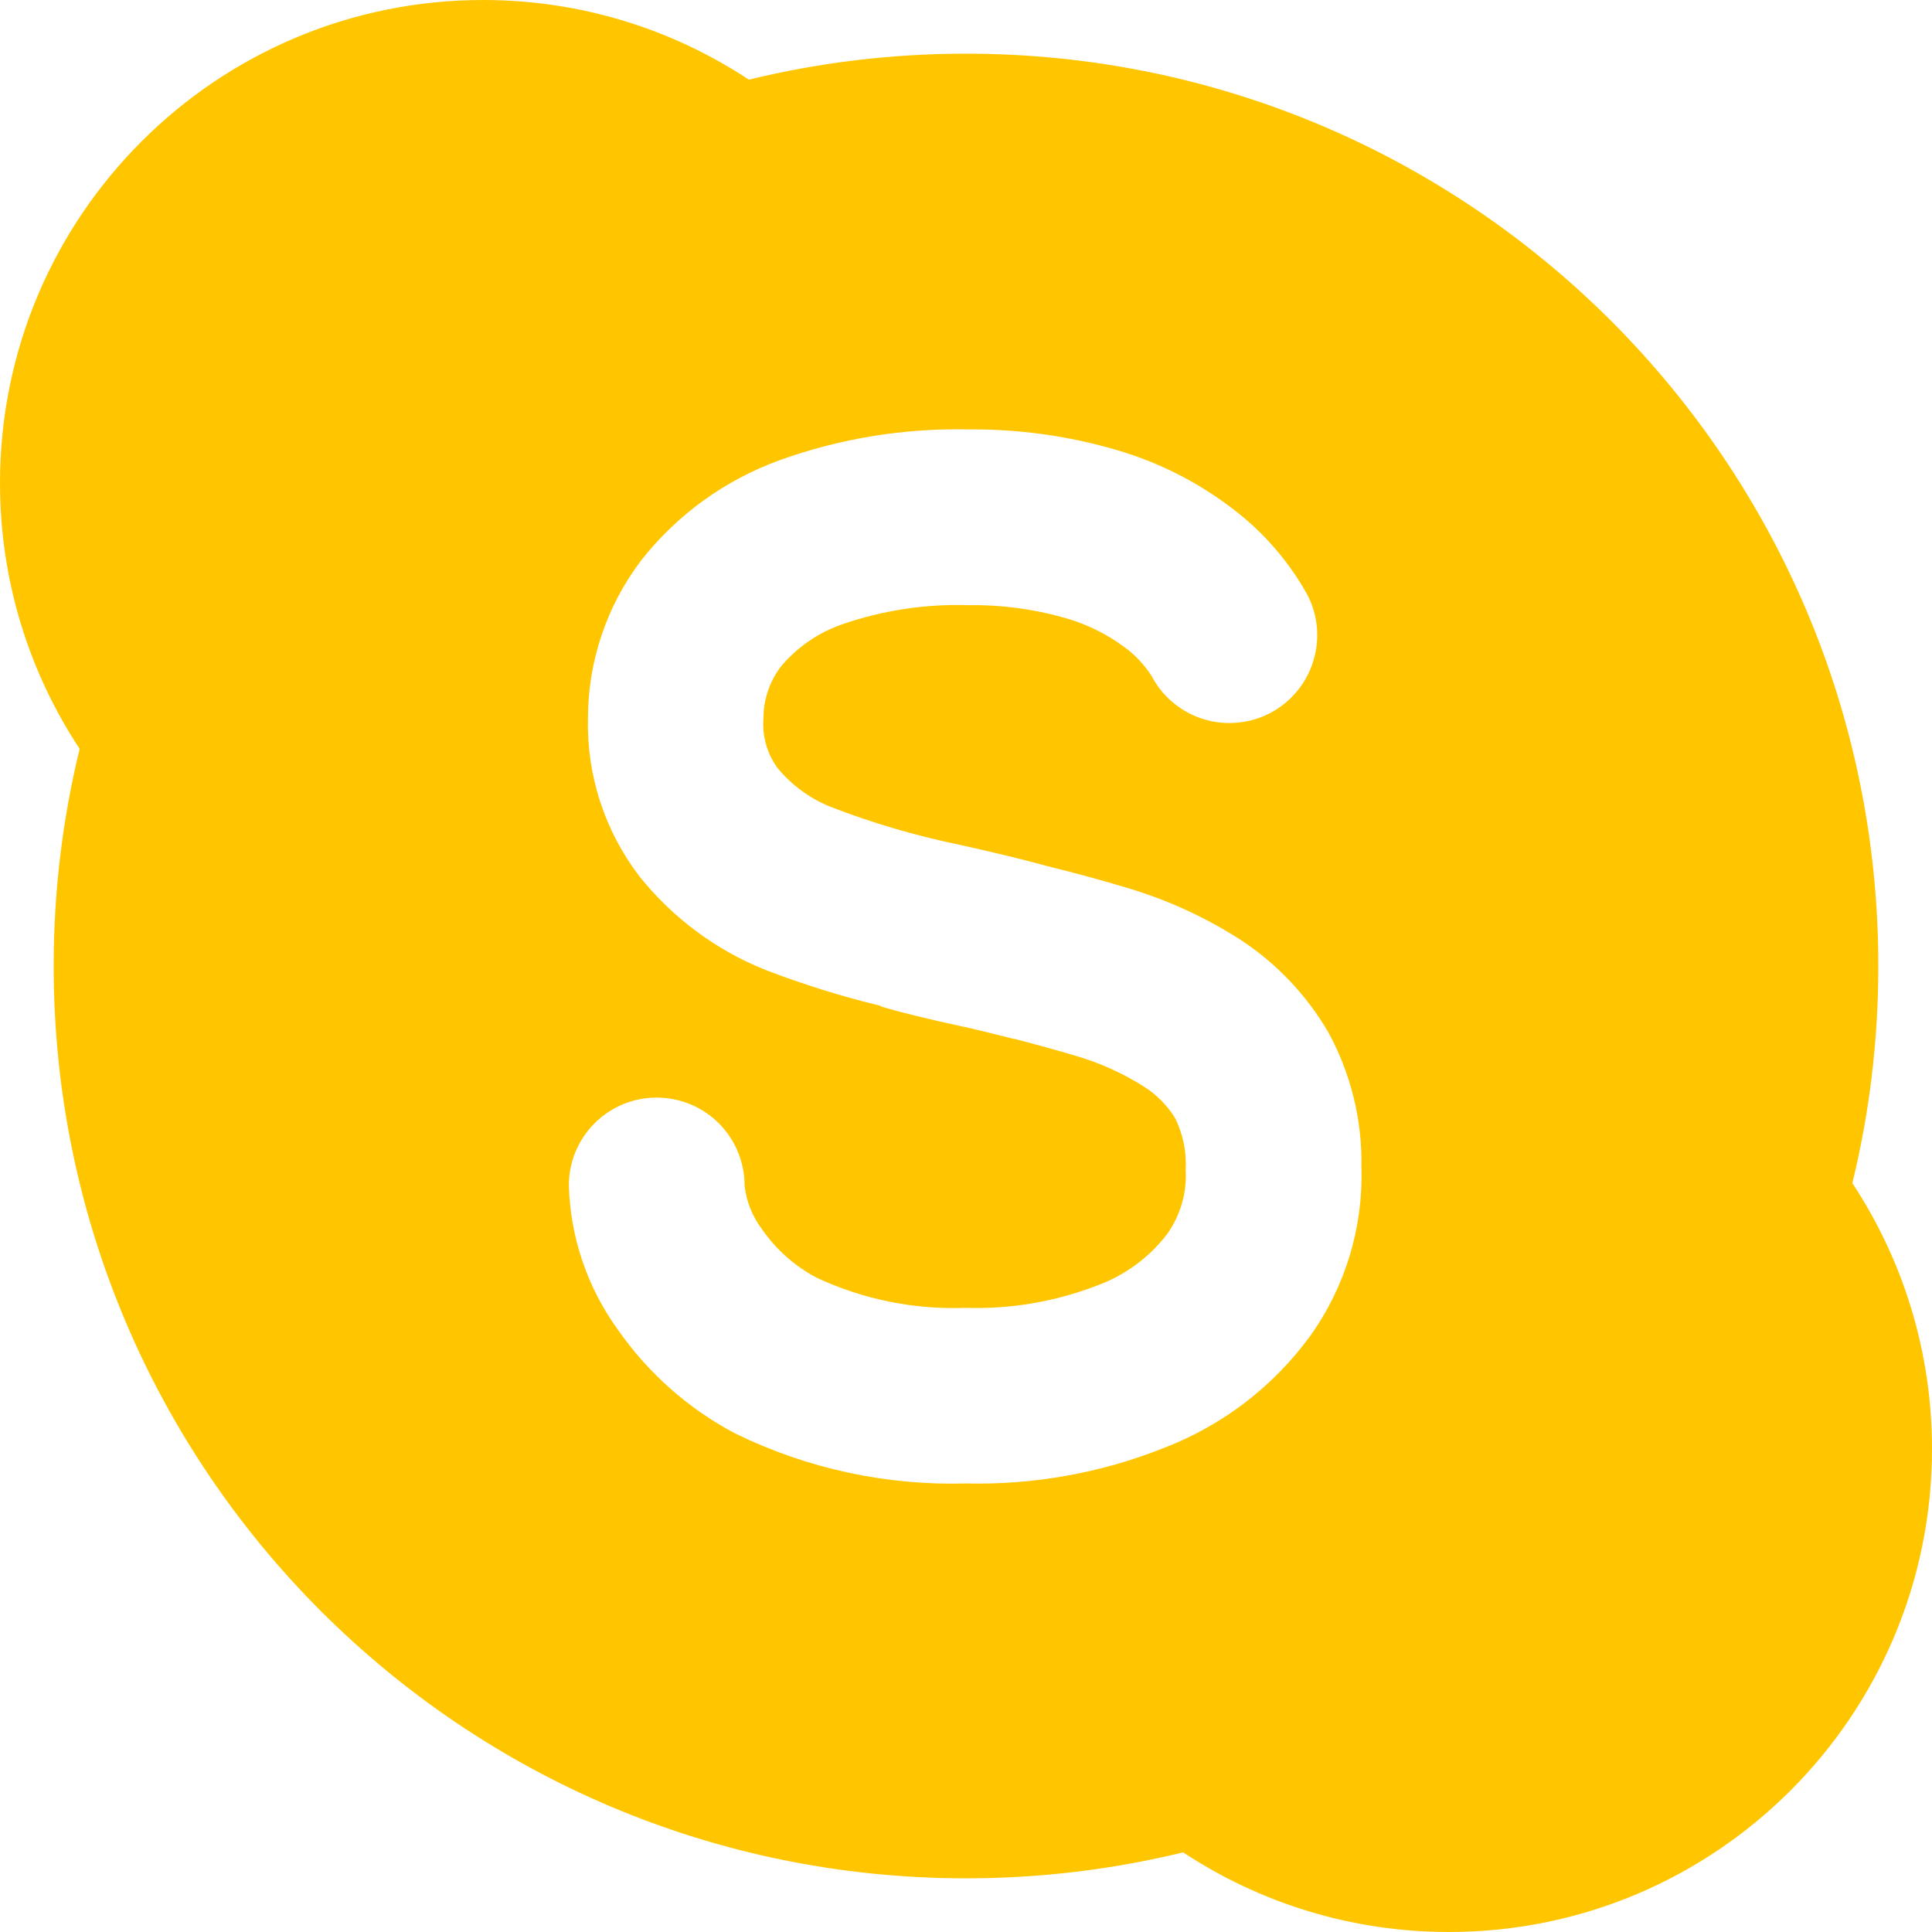
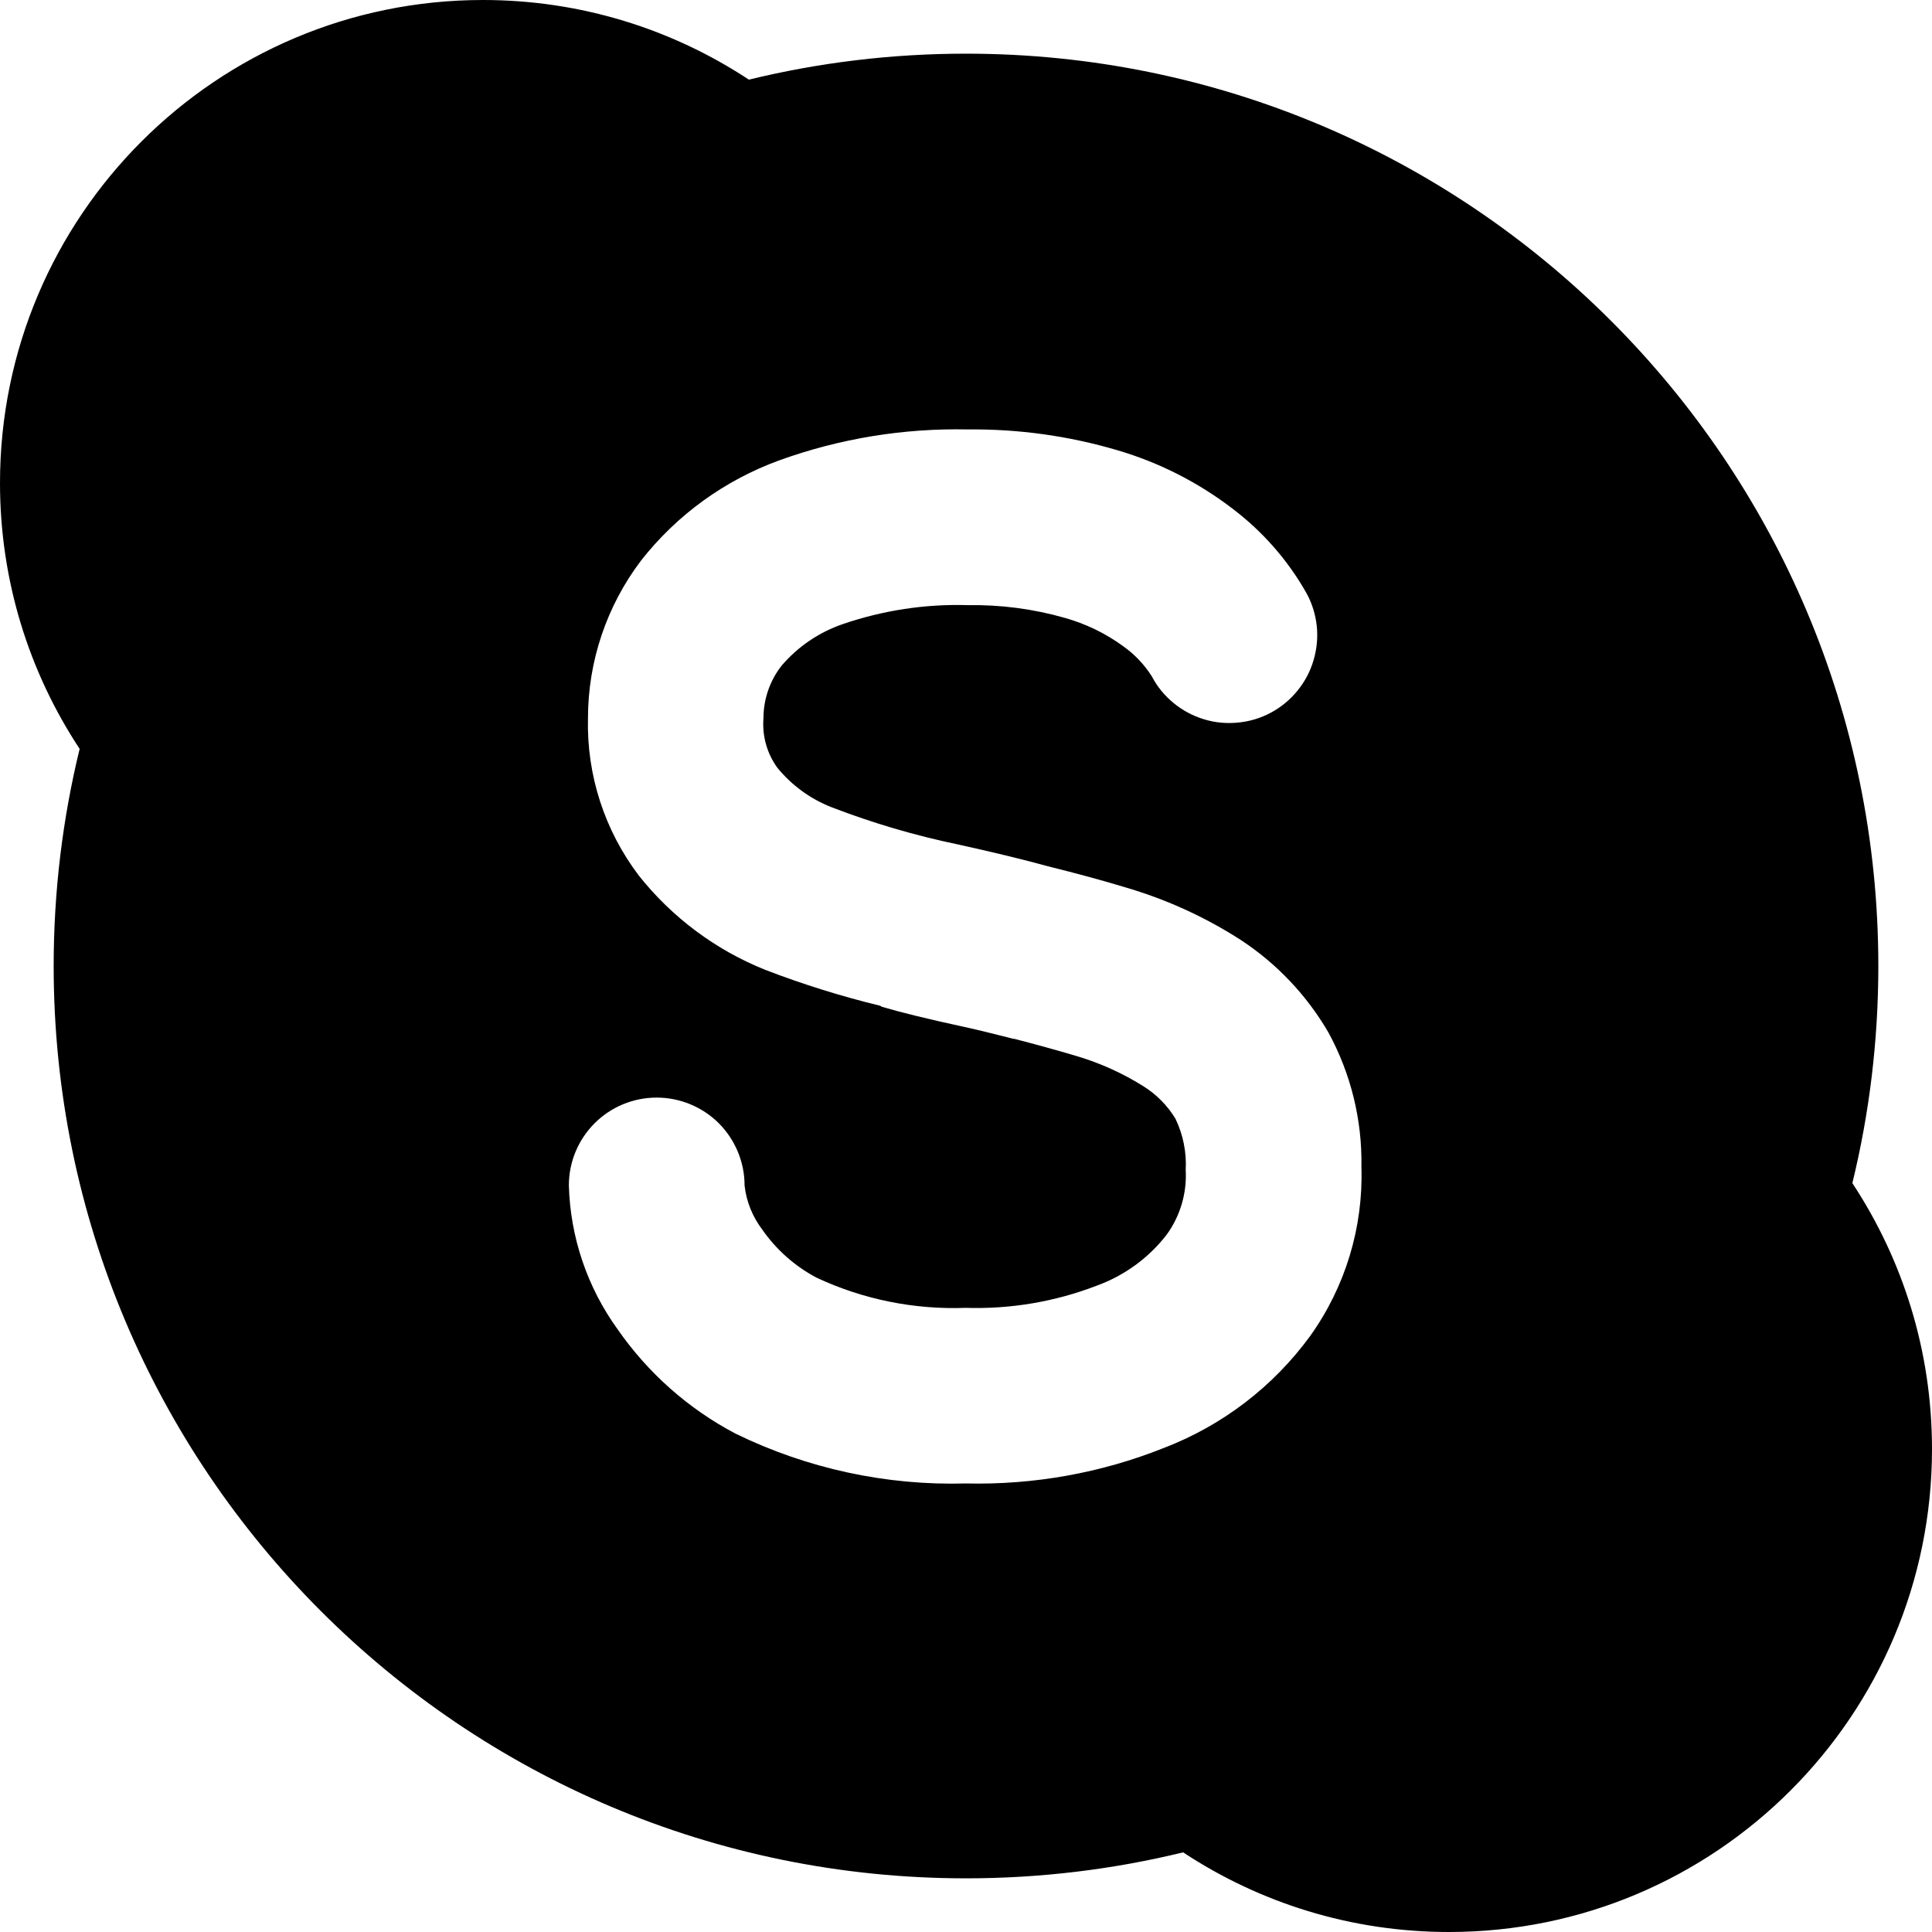
- <svg xmlns="http://www.w3.org/2000/svg" width="18" height="18" viewBox="0 0 18 18" fill="none">
-   <path fill-rule="evenodd" clip-rule="evenodd" d="M6.977 0.742C7.625 0.584 8.303 0.5 9 0.5C13.694 0.5 17.5 4.306 17.5 9C17.5 9.697 17.416 10.375 17.258 11.023C17.727 11.734 18 12.585 18 13.5C18 15.985 15.985 18 13.5 18C12.585 18 11.734 17.727 11.023 17.258C10.375 17.416 9.697 17.5 9 17.5C4.306 17.5 0.5 13.694 0.5 9C0.5 8.303 0.584 7.625 0.742 6.977C0.273 6.266 0 5.415 0 4.5C0 2.015 2.015 0 4.5 0C5.415 0 6.266 0.273 6.977 0.742ZM10.504 8.273C10.878 8.384 11.233 8.547 11.561 8.758C11.896 8.978 12.176 9.274 12.377 9.62C12.586 10.004 12.692 10.435 12.684 10.872C12.702 11.436 12.534 11.989 12.206 12.448C11.862 12.919 11.389 13.281 10.844 13.49C10.258 13.724 9.63 13.836 8.999 13.821C8.257 13.842 7.521 13.683 6.853 13.357C6.414 13.126 6.038 12.793 5.755 12.386C5.472 11.995 5.313 11.527 5.3 11.044C5.3 10.827 5.386 10.619 5.54 10.465C5.693 10.312 5.901 10.226 6.118 10.226C6.335 10.226 6.543 10.312 6.697 10.465C6.85 10.619 6.937 10.827 6.937 11.044C6.953 11.194 7.011 11.336 7.102 11.456C7.232 11.643 7.405 11.796 7.606 11.903C8.041 12.107 8.519 12.203 8.999 12.185C9.415 12.198 9.829 12.128 10.216 11.979C10.476 11.885 10.704 11.719 10.872 11.5C10.997 11.326 11.059 11.114 11.047 10.901C11.056 10.736 11.023 10.571 10.951 10.422C10.877 10.3 10.775 10.197 10.654 10.121C10.46 9.999 10.25 9.904 10.03 9.839C9.85 9.785 9.655 9.732 9.452 9.679L9.437 9.678C9.428 9.675 9.415 9.671 9.404 9.669C9.4 9.668 9.396 9.667 9.393 9.666C9.26 9.633 9.128 9.599 8.986 9.568C8.625 9.49 8.374 9.427 8.217 9.38C8.214 9.379 8.21 9.377 8.207 9.374C8.205 9.373 8.202 9.371 8.199 9.37C7.836 9.282 7.479 9.17 7.13 9.036C6.668 8.851 6.262 8.548 5.953 8.159C5.633 7.738 5.465 7.221 5.478 6.692C5.478 6.162 5.652 5.645 5.973 5.222C6.307 4.796 6.754 4.473 7.263 4.288C7.826 4.085 8.421 3.988 9.018 4.001C9.488 3.996 9.957 4.061 10.408 4.194C10.798 4.308 11.164 4.494 11.487 4.742C11.766 4.954 11.999 5.22 12.172 5.526C12.224 5.62 12.256 5.724 12.268 5.832C12.279 5.939 12.269 6.047 12.238 6.151C12.208 6.254 12.157 6.351 12.089 6.434C12.021 6.518 11.937 6.588 11.842 6.639C11.747 6.69 11.643 6.722 11.535 6.732C11.428 6.743 11.319 6.733 11.216 6.701C11.113 6.67 11.017 6.618 10.934 6.55C10.85 6.481 10.781 6.397 10.731 6.301C10.661 6.191 10.571 6.096 10.465 6.021C10.301 5.901 10.117 5.812 9.922 5.757C9.628 5.673 9.323 5.633 9.017 5.638C8.622 5.626 8.228 5.686 7.854 5.814C7.631 5.89 7.434 6.024 7.281 6.203C7.172 6.343 7.113 6.515 7.113 6.692C7.1 6.857 7.146 7.021 7.244 7.155C7.378 7.318 7.551 7.444 7.748 7.521C8.13 7.668 8.523 7.784 8.923 7.867C9.259 7.941 9.53 8.007 9.76 8.07C10.021 8.135 10.275 8.203 10.504 8.273Z" fill="#FFC600" />
+ <svg xmlns="http://www.w3.org/2000/svg" width="18" height="18" viewBox="0 0 18 18" fill="currentColor">
+   <path fill-rule="evenodd" clip-rule="evenodd" d="M6.977 0.742C7.625 0.584 8.303 0.5 9 0.5C13.694 0.5 17.5 4.306 17.5 9C17.5 9.697 17.416 10.375 17.258 11.023C17.727 11.734 18 12.585 18 13.5C18 15.985 15.985 18 13.5 18C12.585 18 11.734 17.727 11.023 17.258C10.375 17.416 9.697 17.5 9 17.5C4.306 17.5 0.5 13.694 0.5 9C0.5 8.303 0.584 7.625 0.742 6.977C0.273 6.266 0 5.415 0 4.5C0 2.015 2.015 0 4.5 0C5.415 0 6.266 0.273 6.977 0.742ZM10.504 8.273C10.878 8.384 11.233 8.547 11.561 8.758C11.896 8.978 12.176 9.274 12.377 9.62C12.586 10.004 12.692 10.435 12.684 10.872C12.702 11.436 12.534 11.989 12.206 12.448C11.862 12.919 11.389 13.281 10.844 13.49C10.258 13.724 9.63 13.836 8.999 13.821C8.257 13.842 7.521 13.683 6.853 13.357C6.414 13.126 6.038 12.793 5.755 12.386C5.472 11.995 5.313 11.527 5.3 11.044C5.3 10.827 5.386 10.619 5.54 10.465C5.693 10.312 5.901 10.226 6.118 10.226C6.335 10.226 6.543 10.312 6.697 10.465C6.85 10.619 6.937 10.827 6.937 11.044C6.953 11.194 7.011 11.336 7.102 11.456C7.232 11.643 7.405 11.796 7.606 11.903C8.041 12.107 8.519 12.203 8.999 12.185C9.415 12.198 9.829 12.128 10.216 11.979C10.476 11.885 10.704 11.719 10.872 11.5C10.997 11.326 11.059 11.114 11.047 10.901C11.056 10.736 11.023 10.571 10.951 10.422C10.877 10.3 10.775 10.197 10.654 10.121C10.46 9.999 10.25 9.904 10.03 9.839C9.85 9.785 9.655 9.732 9.452 9.679L9.437 9.678C9.428 9.675 9.415 9.671 9.404 9.669C9.4 9.668 9.396 9.667 9.393 9.666C9.26 9.633 9.128 9.599 8.986 9.568C8.625 9.49 8.374 9.427 8.217 9.38C8.214 9.379 8.21 9.377 8.207 9.374C8.205 9.373 8.202 9.371 8.199 9.37C7.836 9.282 7.479 9.17 7.13 9.036C6.668 8.851 6.262 8.548 5.953 8.159C5.633 7.738 5.465 7.221 5.478 6.692C5.478 6.162 5.652 5.645 5.973 5.222C6.307 4.796 6.754 4.473 7.263 4.288C7.826 4.085 8.421 3.988 9.018 4.001C9.488 3.996 9.957 4.061 10.408 4.194C10.798 4.308 11.164 4.494 11.487 4.742C11.766 4.954 11.999 5.22 12.172 5.526C12.224 5.62 12.256 5.724 12.268 5.832C12.279 5.939 12.269 6.047 12.238 6.151C12.208 6.254 12.157 6.351 12.089 6.434C12.021 6.518 11.937 6.588 11.842 6.639C11.747 6.69 11.643 6.722 11.535 6.732C11.428 6.743 11.319 6.733 11.216 6.701C11.113 6.67 11.017 6.618 10.934 6.55C10.85 6.481 10.781 6.397 10.731 6.301C10.661 6.191 10.571 6.096 10.465 6.021C10.301 5.901 10.117 5.812 9.922 5.757C9.628 5.673 9.323 5.633 9.017 5.638C8.622 5.626 8.228 5.686 7.854 5.814C7.631 5.89 7.434 6.024 7.281 6.203C7.172 6.343 7.113 6.515 7.113 6.692C7.1 6.857 7.146 7.021 7.244 7.155C7.378 7.318 7.551 7.444 7.748 7.521C8.13 7.668 8.523 7.784 8.923 7.867C9.259 7.941 9.53 8.007 9.76 8.07C10.021 8.135 10.275 8.203 10.504 8.273Z" />
</svg>
